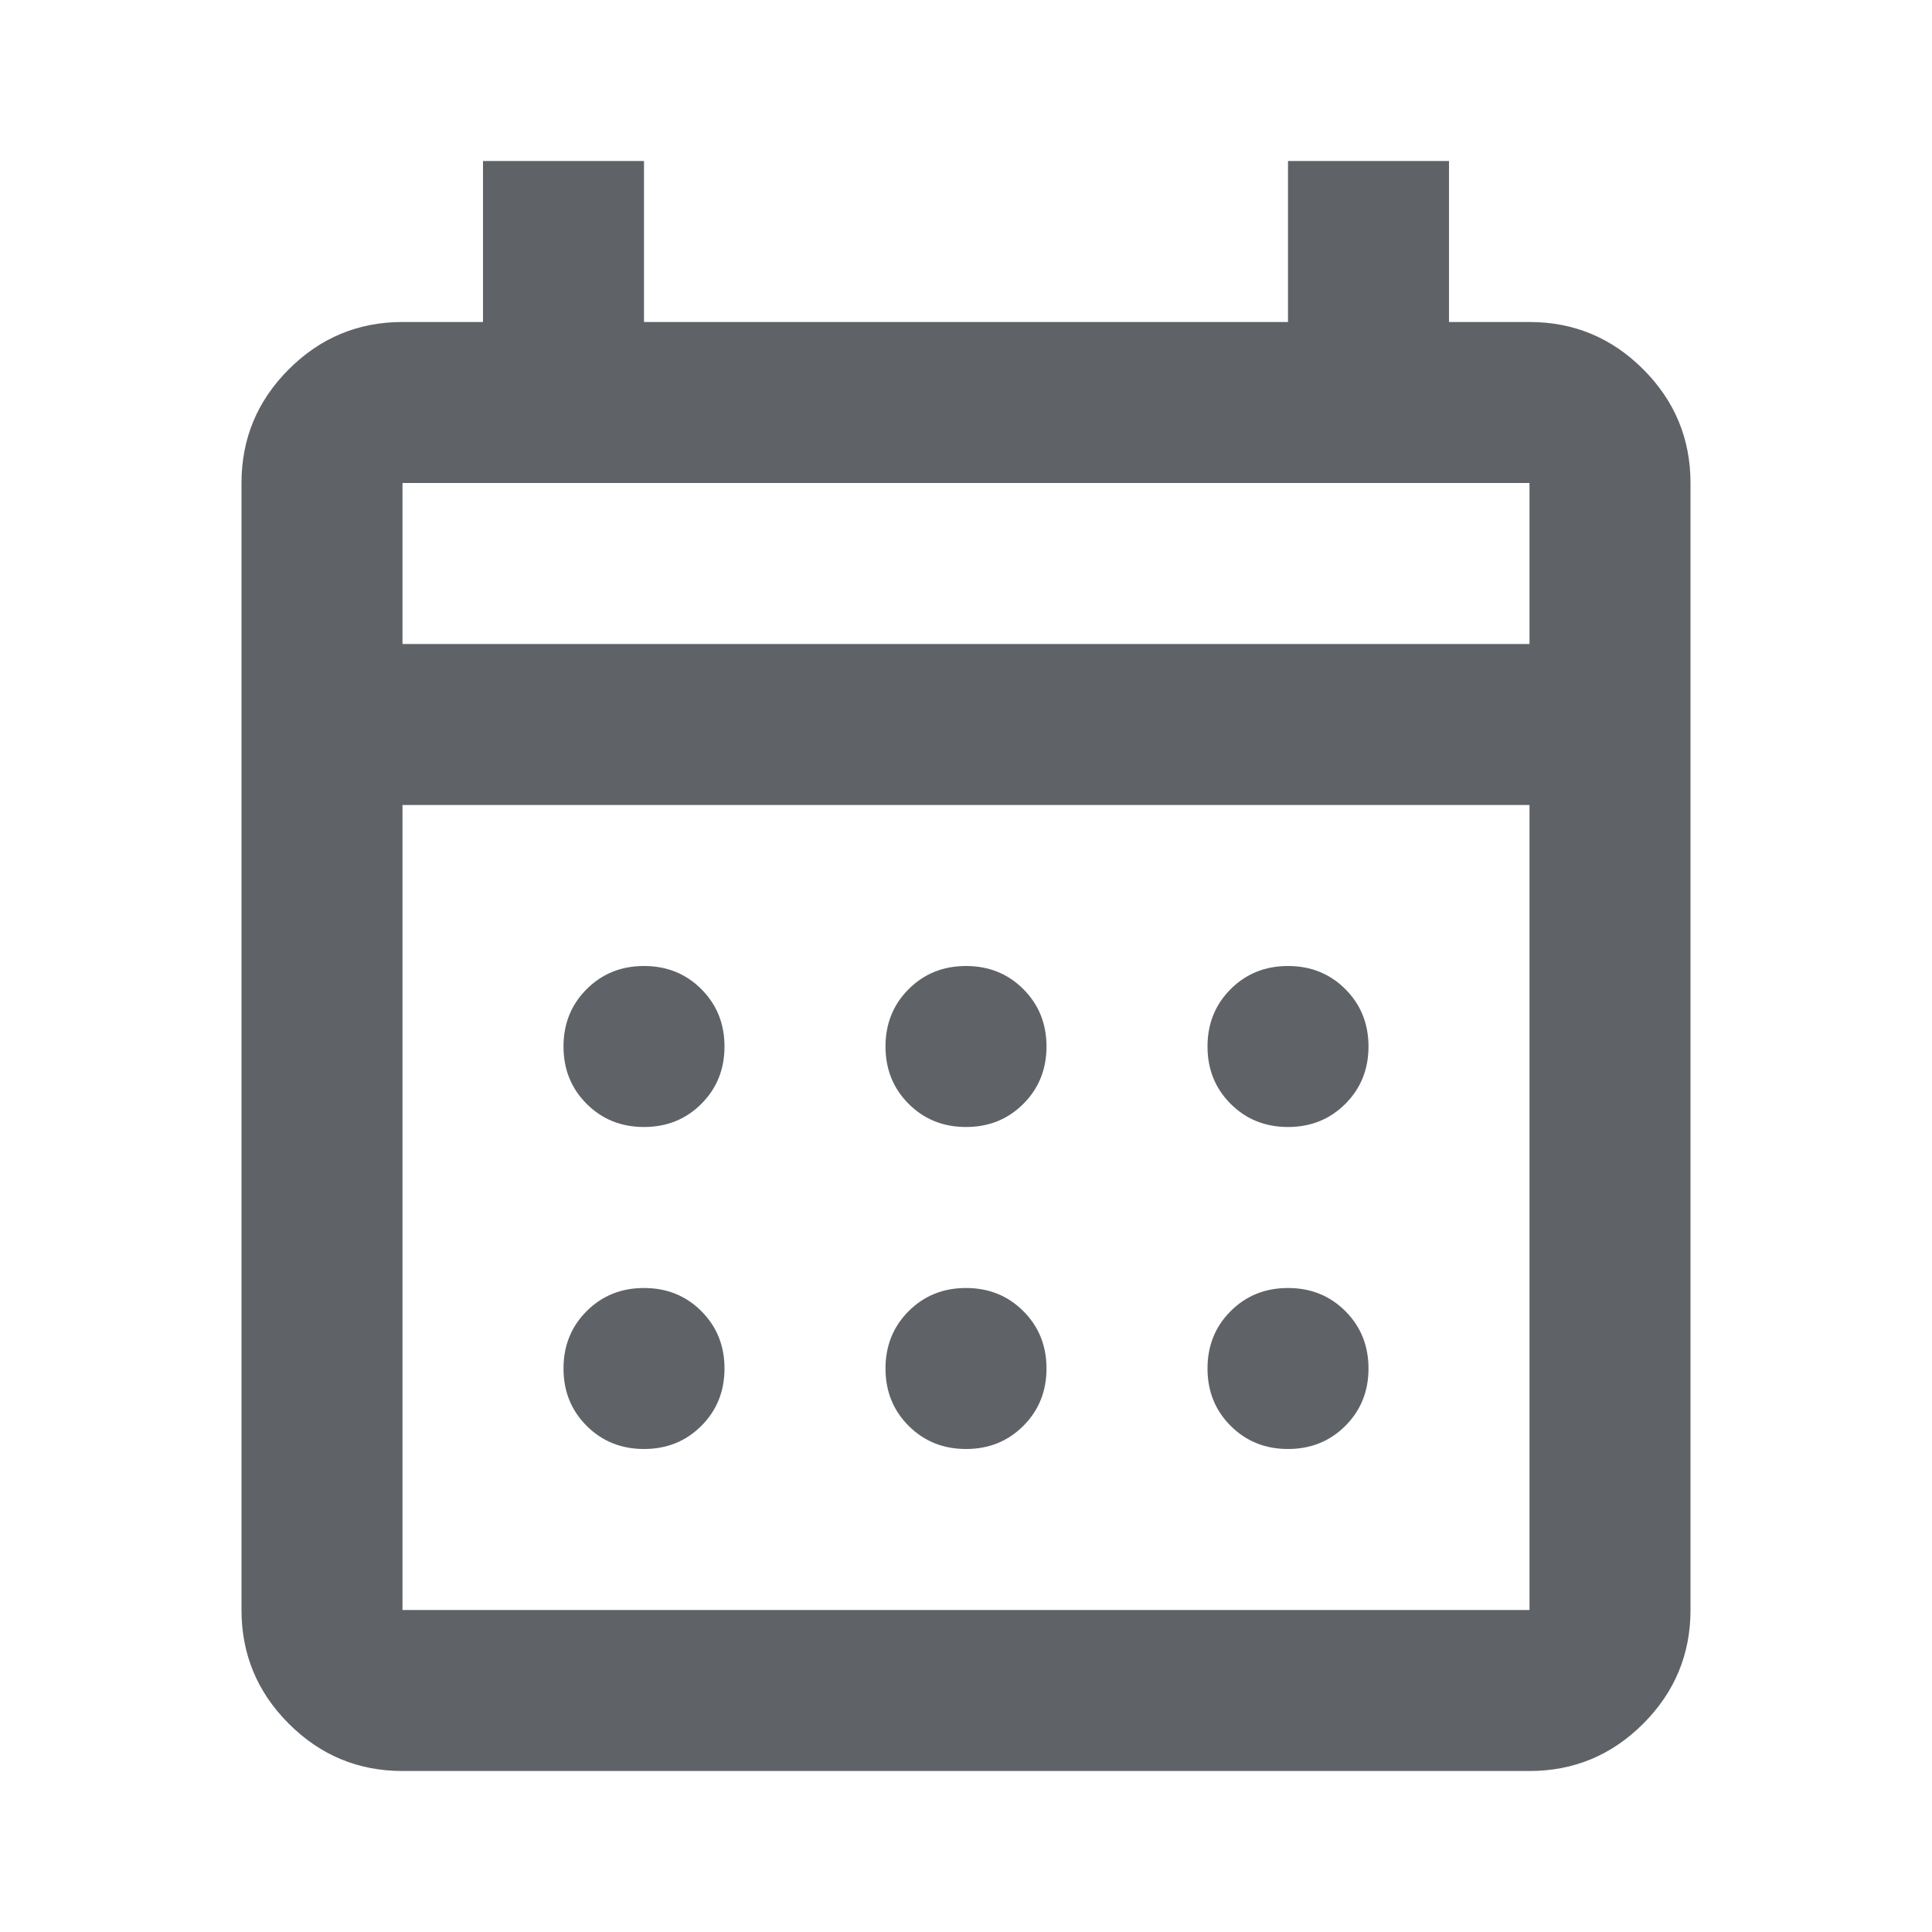
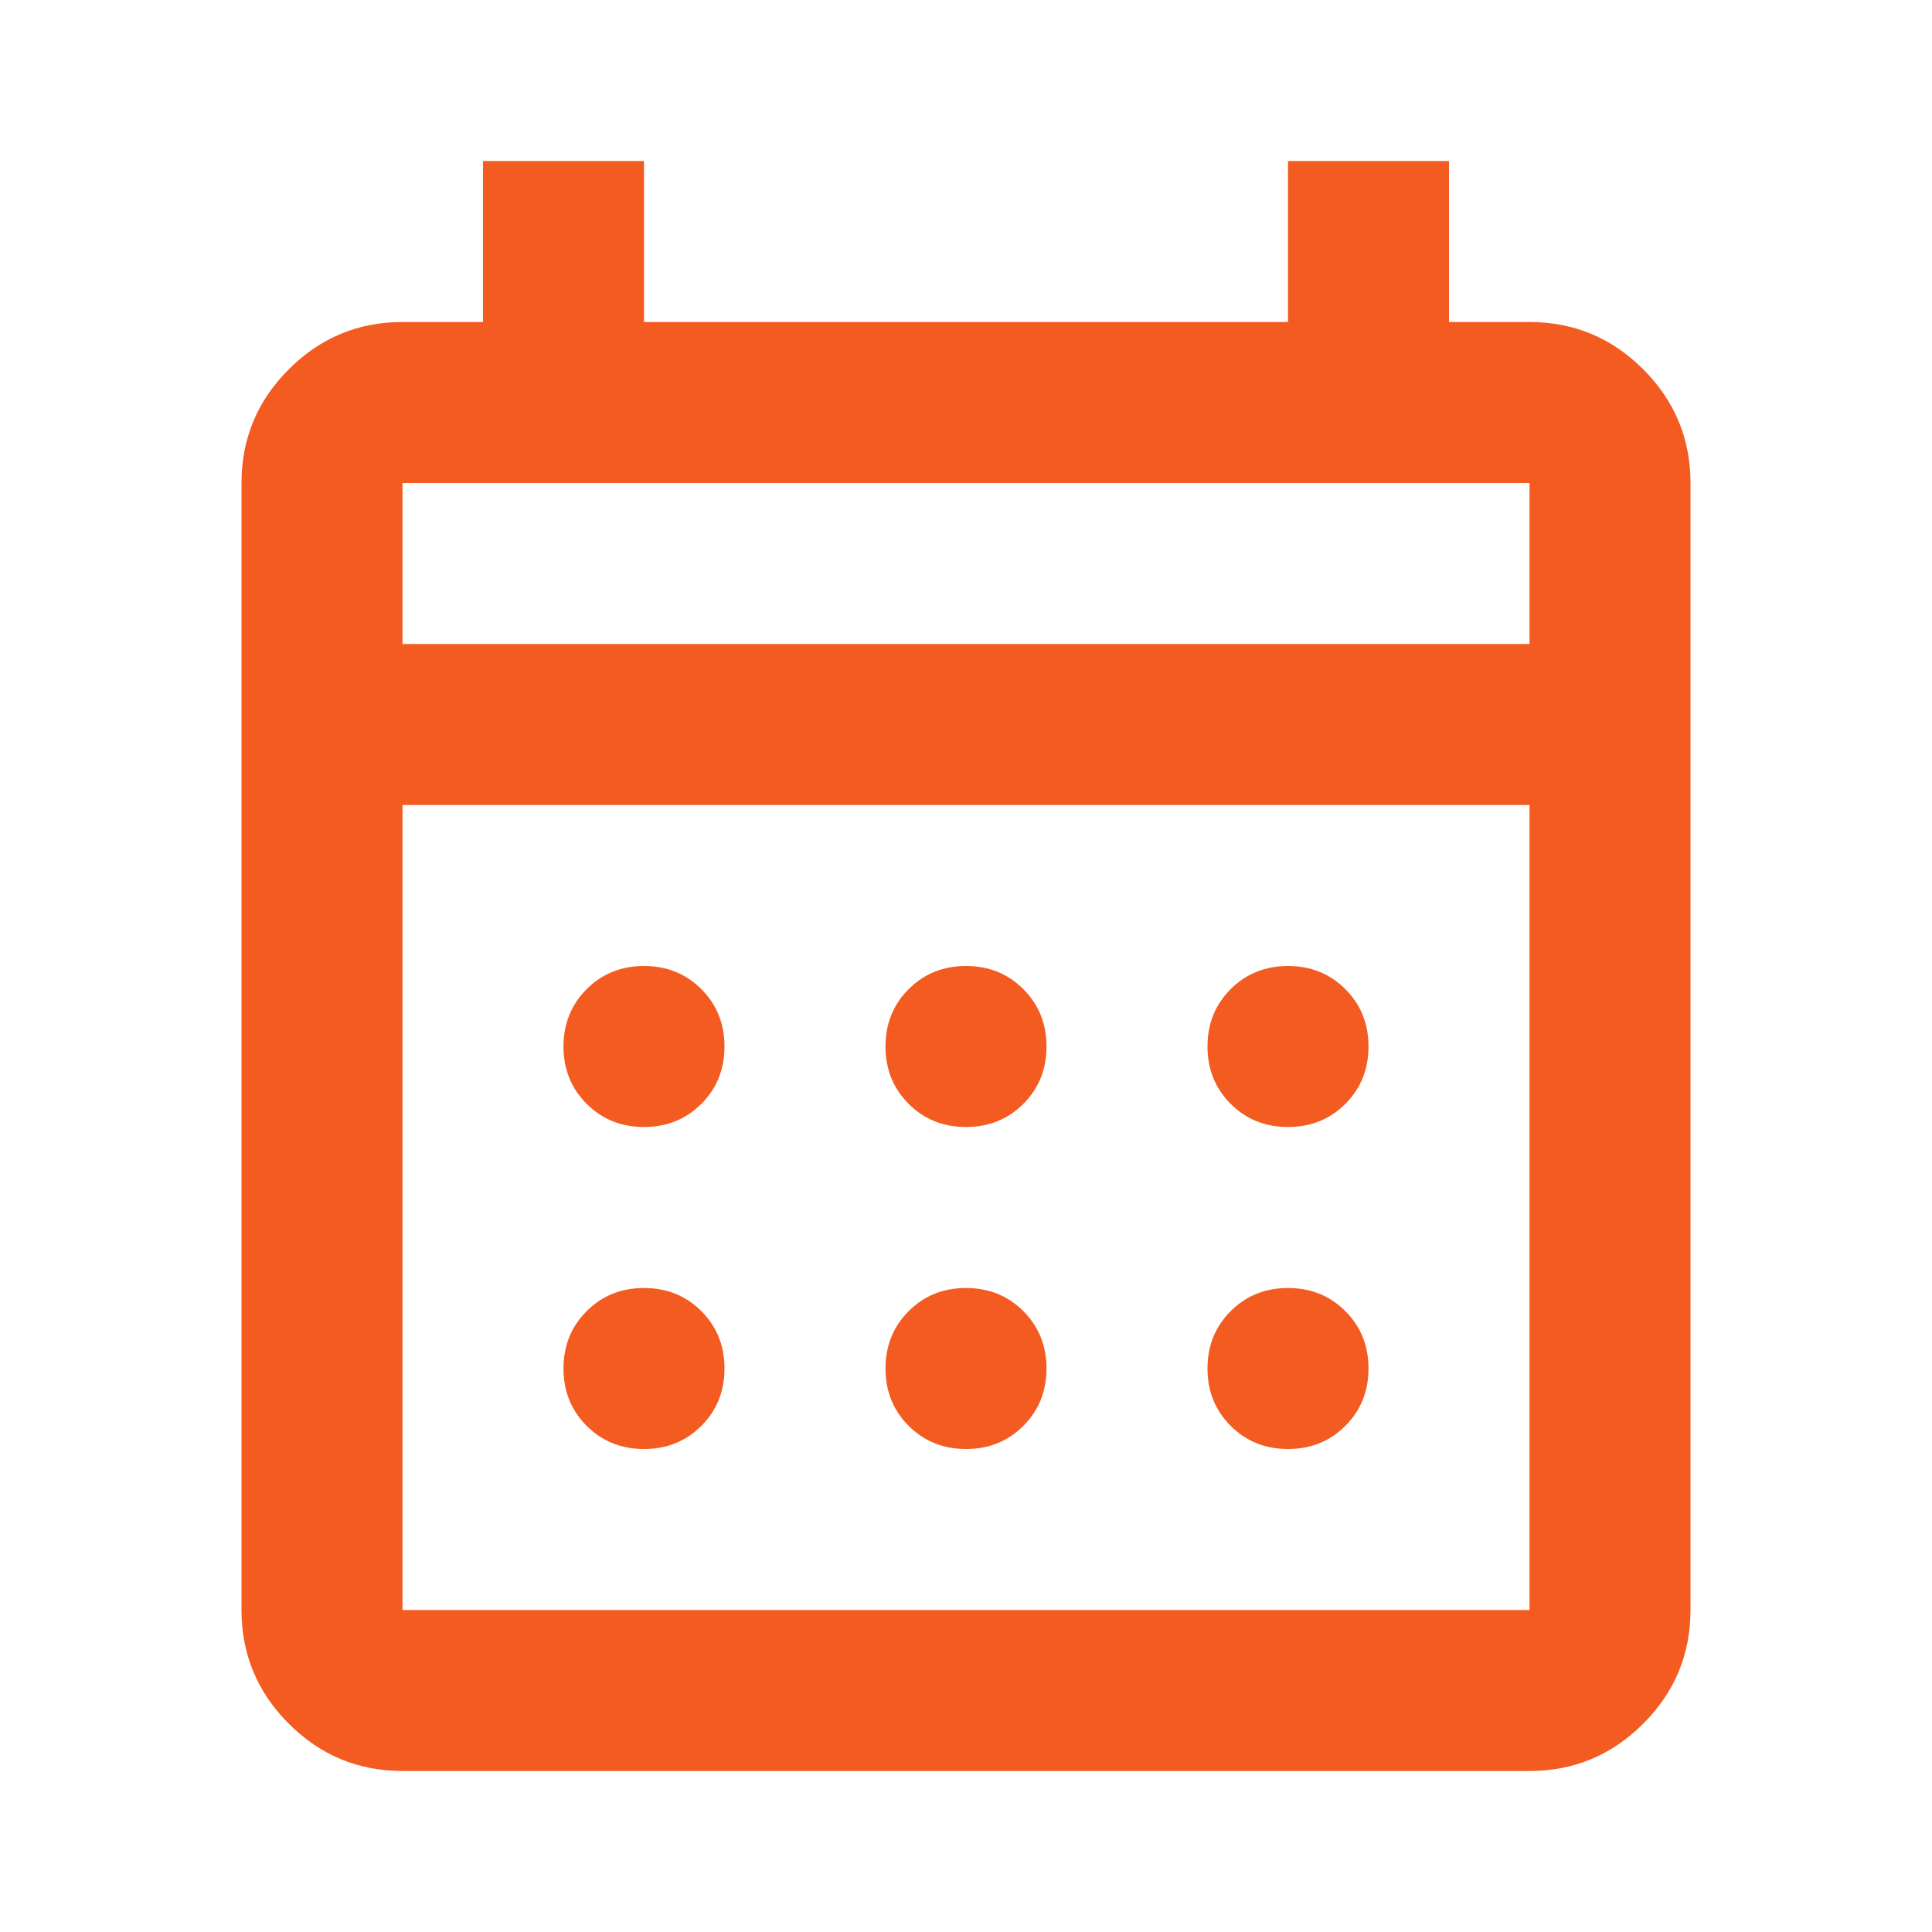
<svg xmlns="http://www.w3.org/2000/svg" height="24px" viewBox="0 -960 960 960" width="24px" fill="#5f6368">
-   <path d="M200-80q-33 0-56.5-23.5T120-160v-560q0-33 23.5-56.5T200-800h40v-80h80v80h320v-80h80v80h40q33 0 56.5 23.5T840-720v560q0 33-23.5 56.5T760-80H200Zm0-80h560v-400H200v400Zm0-480h560v-80H200v80Zm0 0v-80 80Zm280 240q-17 0-28.5-11.5T440-440q0-17 11.5-28.5T480-480q17 0 28.5 11.5T520-440q0 17-11.5 28.5T480-400Zm-160 0q-17 0-28.5-11.5T280-440q0-17 11.5-28.5T320-480q17 0 28.5 11.5T360-440q0 17-11.5 28.5T320-400Zm320 0q-17 0-28.5-11.5T600-440q0-17 11.5-28.5T640-480q17 0 28.5 11.5T680-440q0 17-11.5 28.5T640-400ZM480-240q-17 0-28.5-11.5T440-280q0-17 11.5-28.5T480-320q17 0 28.5 11.5T520-280q0 17-11.5 28.5T480-240Zm-160 0q-17 0-28.5-11.5T280-280q0-17 11.5-28.5T320-320q17 0 28.5 11.5T360-280q0 17-11.5 28.5T320-240Zm320 0q-17 0-28.5-11.5T600-280q0-17 11.5-28.5T640-320q17 0 28.5 11.5T680-280q0 17-11.5 28.5T640-240Z" />
+   <path d="M200-80q-33 0-56.5-23.5T120-160v-560q0-33 23.5-56.5T200-800h40v-80h80v80h320v-80h80v80h40q33 0 56.5 23.5T840-720v560q0 33-23.5 56.5T760-80H200Zm0-80h560v-400H200v400Zm0-480h560v-80H200v80Zm0 0v-80 80Zm280 240q-17 0-28.5-11.5T440-440q0-17 11.5-28.5T480-480q17 0 28.5 11.5T520-440q0 17-11.5 28.5T480-400Zm-160 0q-17 0-28.5-11.5T280-440q0-17 11.5-28.5T320-480q17 0 28.5 11.5T360-440q0 17-11.5 28.5T320-400Zm320 0q-17 0-28.5-11.5T600-440q0-17 11.5-28.5T640-480q17 0 28.5 11.5T680-440q0 17-11.5 28.5T640-400ZM480-240q-17 0-28.5-11.5T440-280q0-17 11.5-28.5T480-320q17 0 28.5 11.5T520-280q0 17-11.5 28.5T480-240Zm-160 0q-17 0-28.5-11.5T280-280q0-17 11.5-28.5T320-320q17 0 28.5 11.5T360-280q0 17-11.5 28.5T320-240Zm320 0q-17 0-28.5-11.5T600-280q0-17 11.5-28.5T640-320q17 0 28.5 11.5T680-280q0 17-11.5 28.5T640-240Z" fill="#F45B21" />
</svg>
